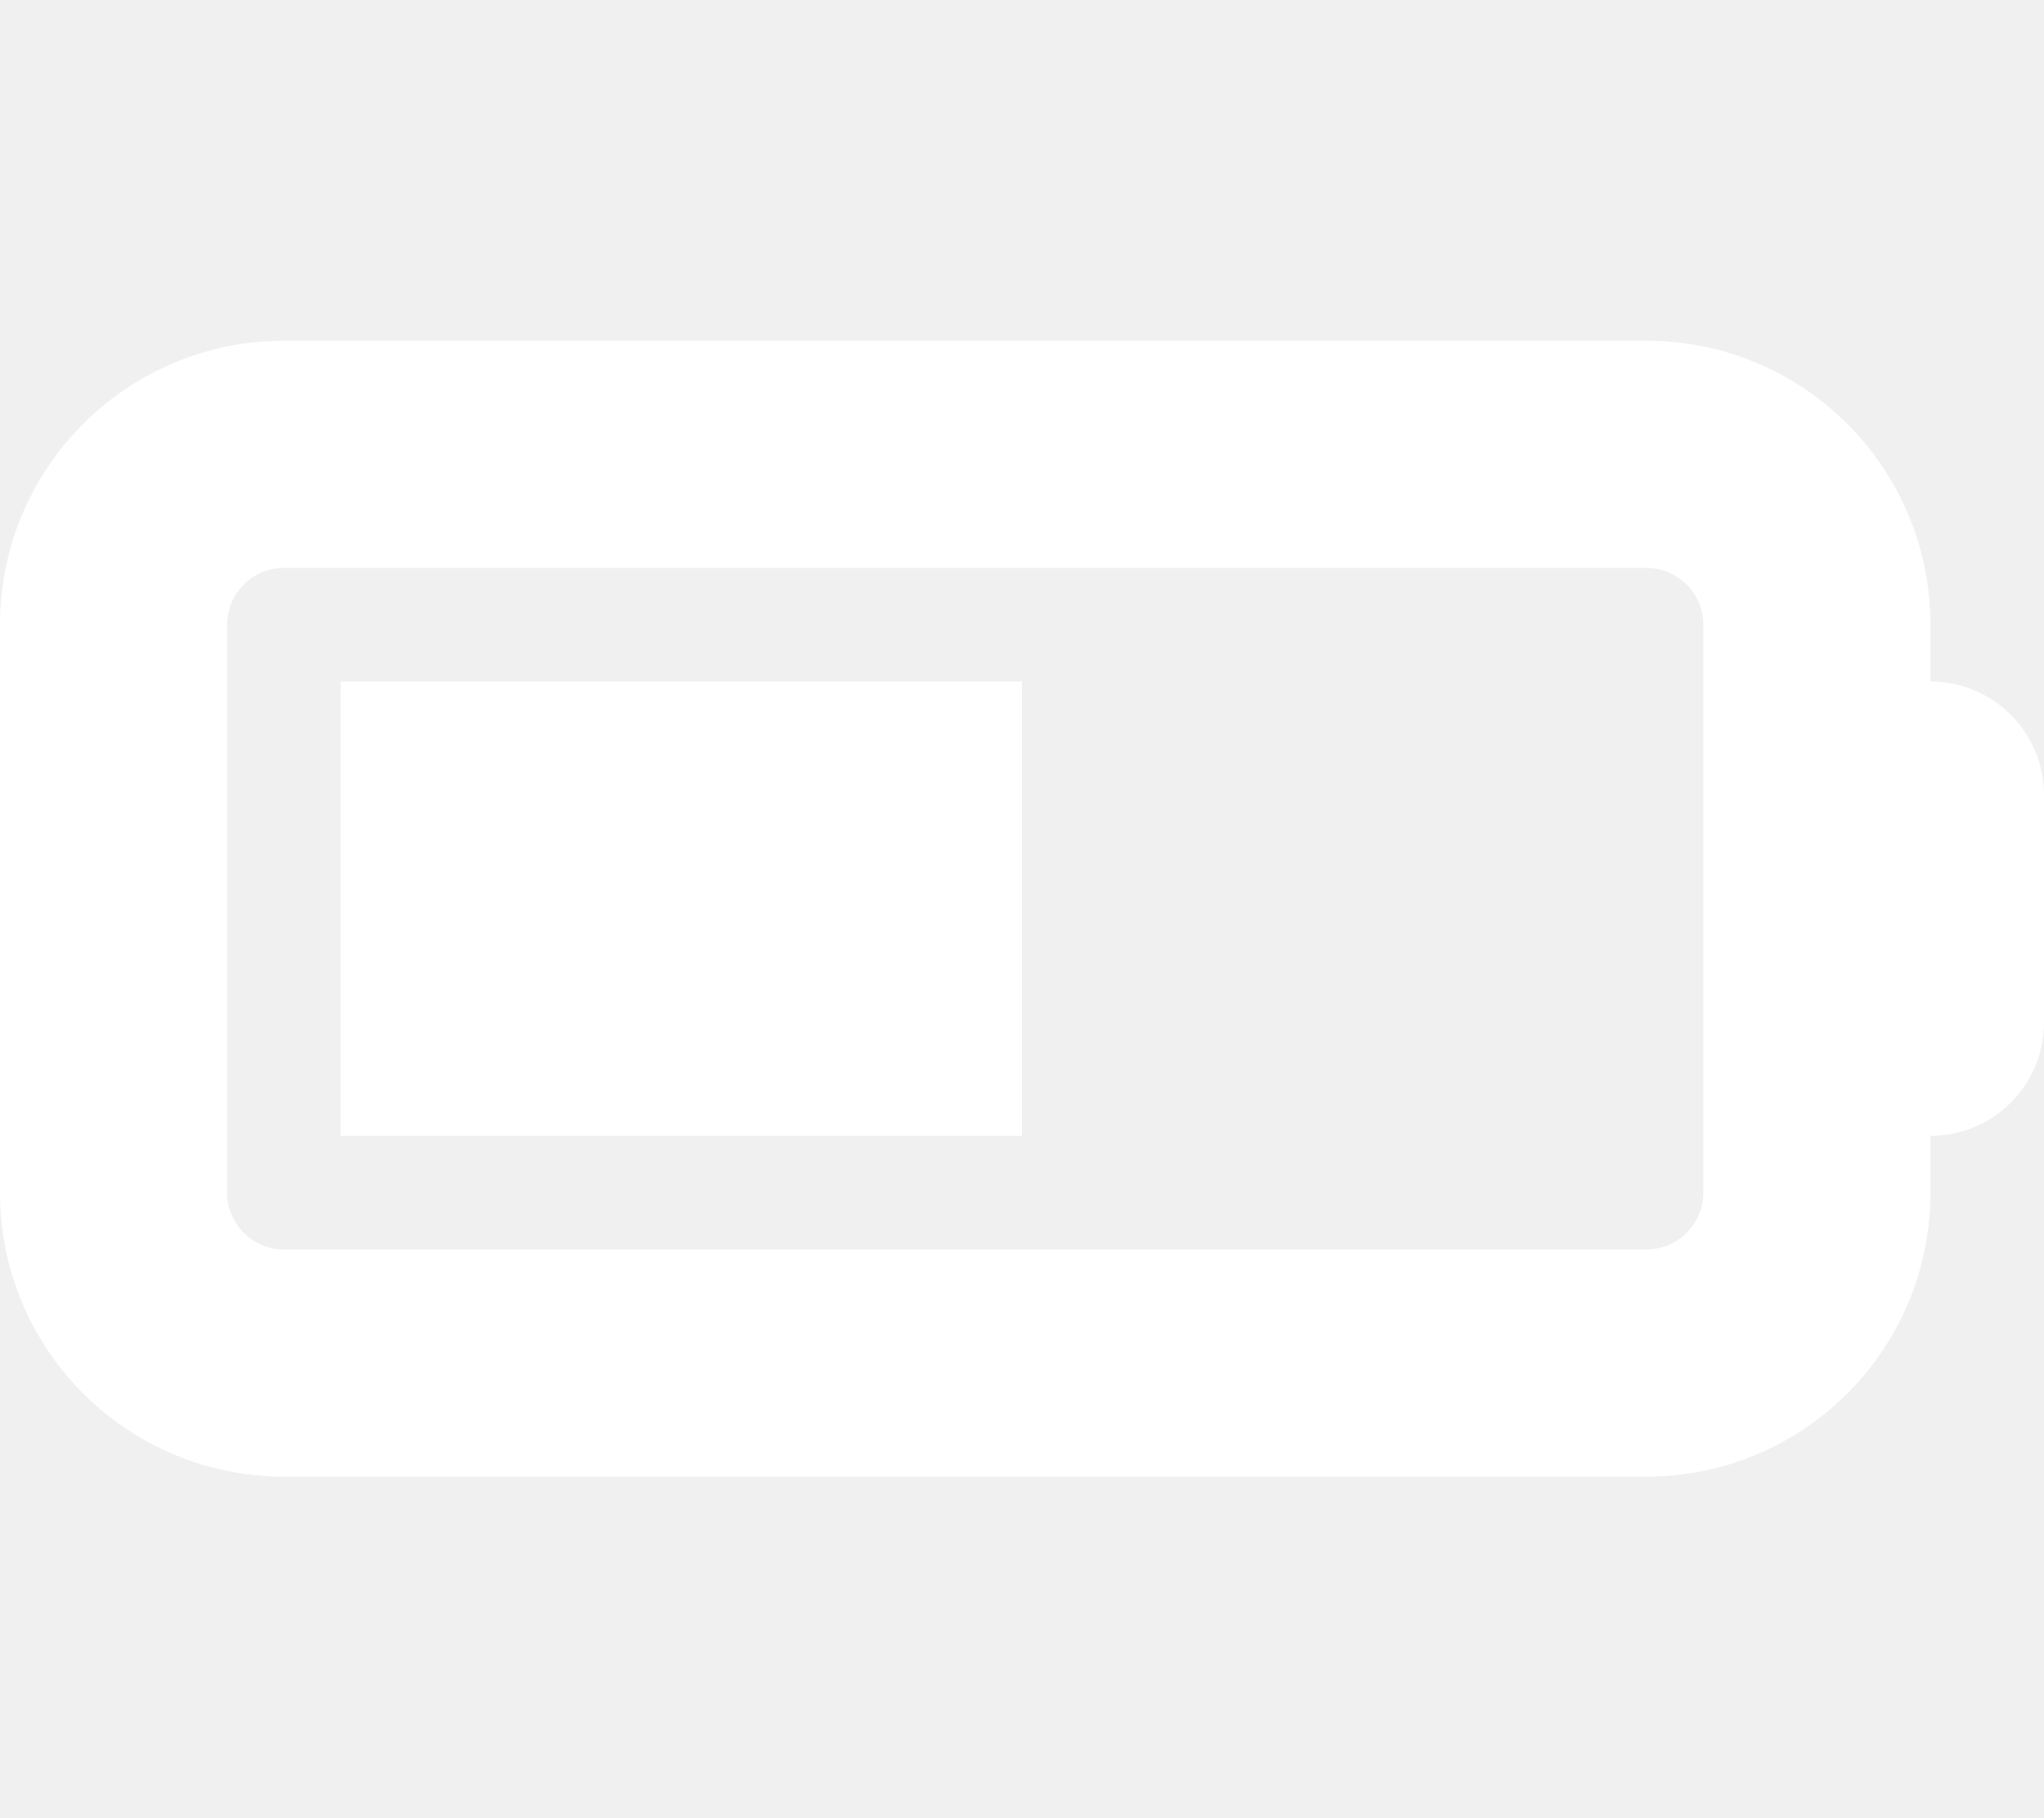
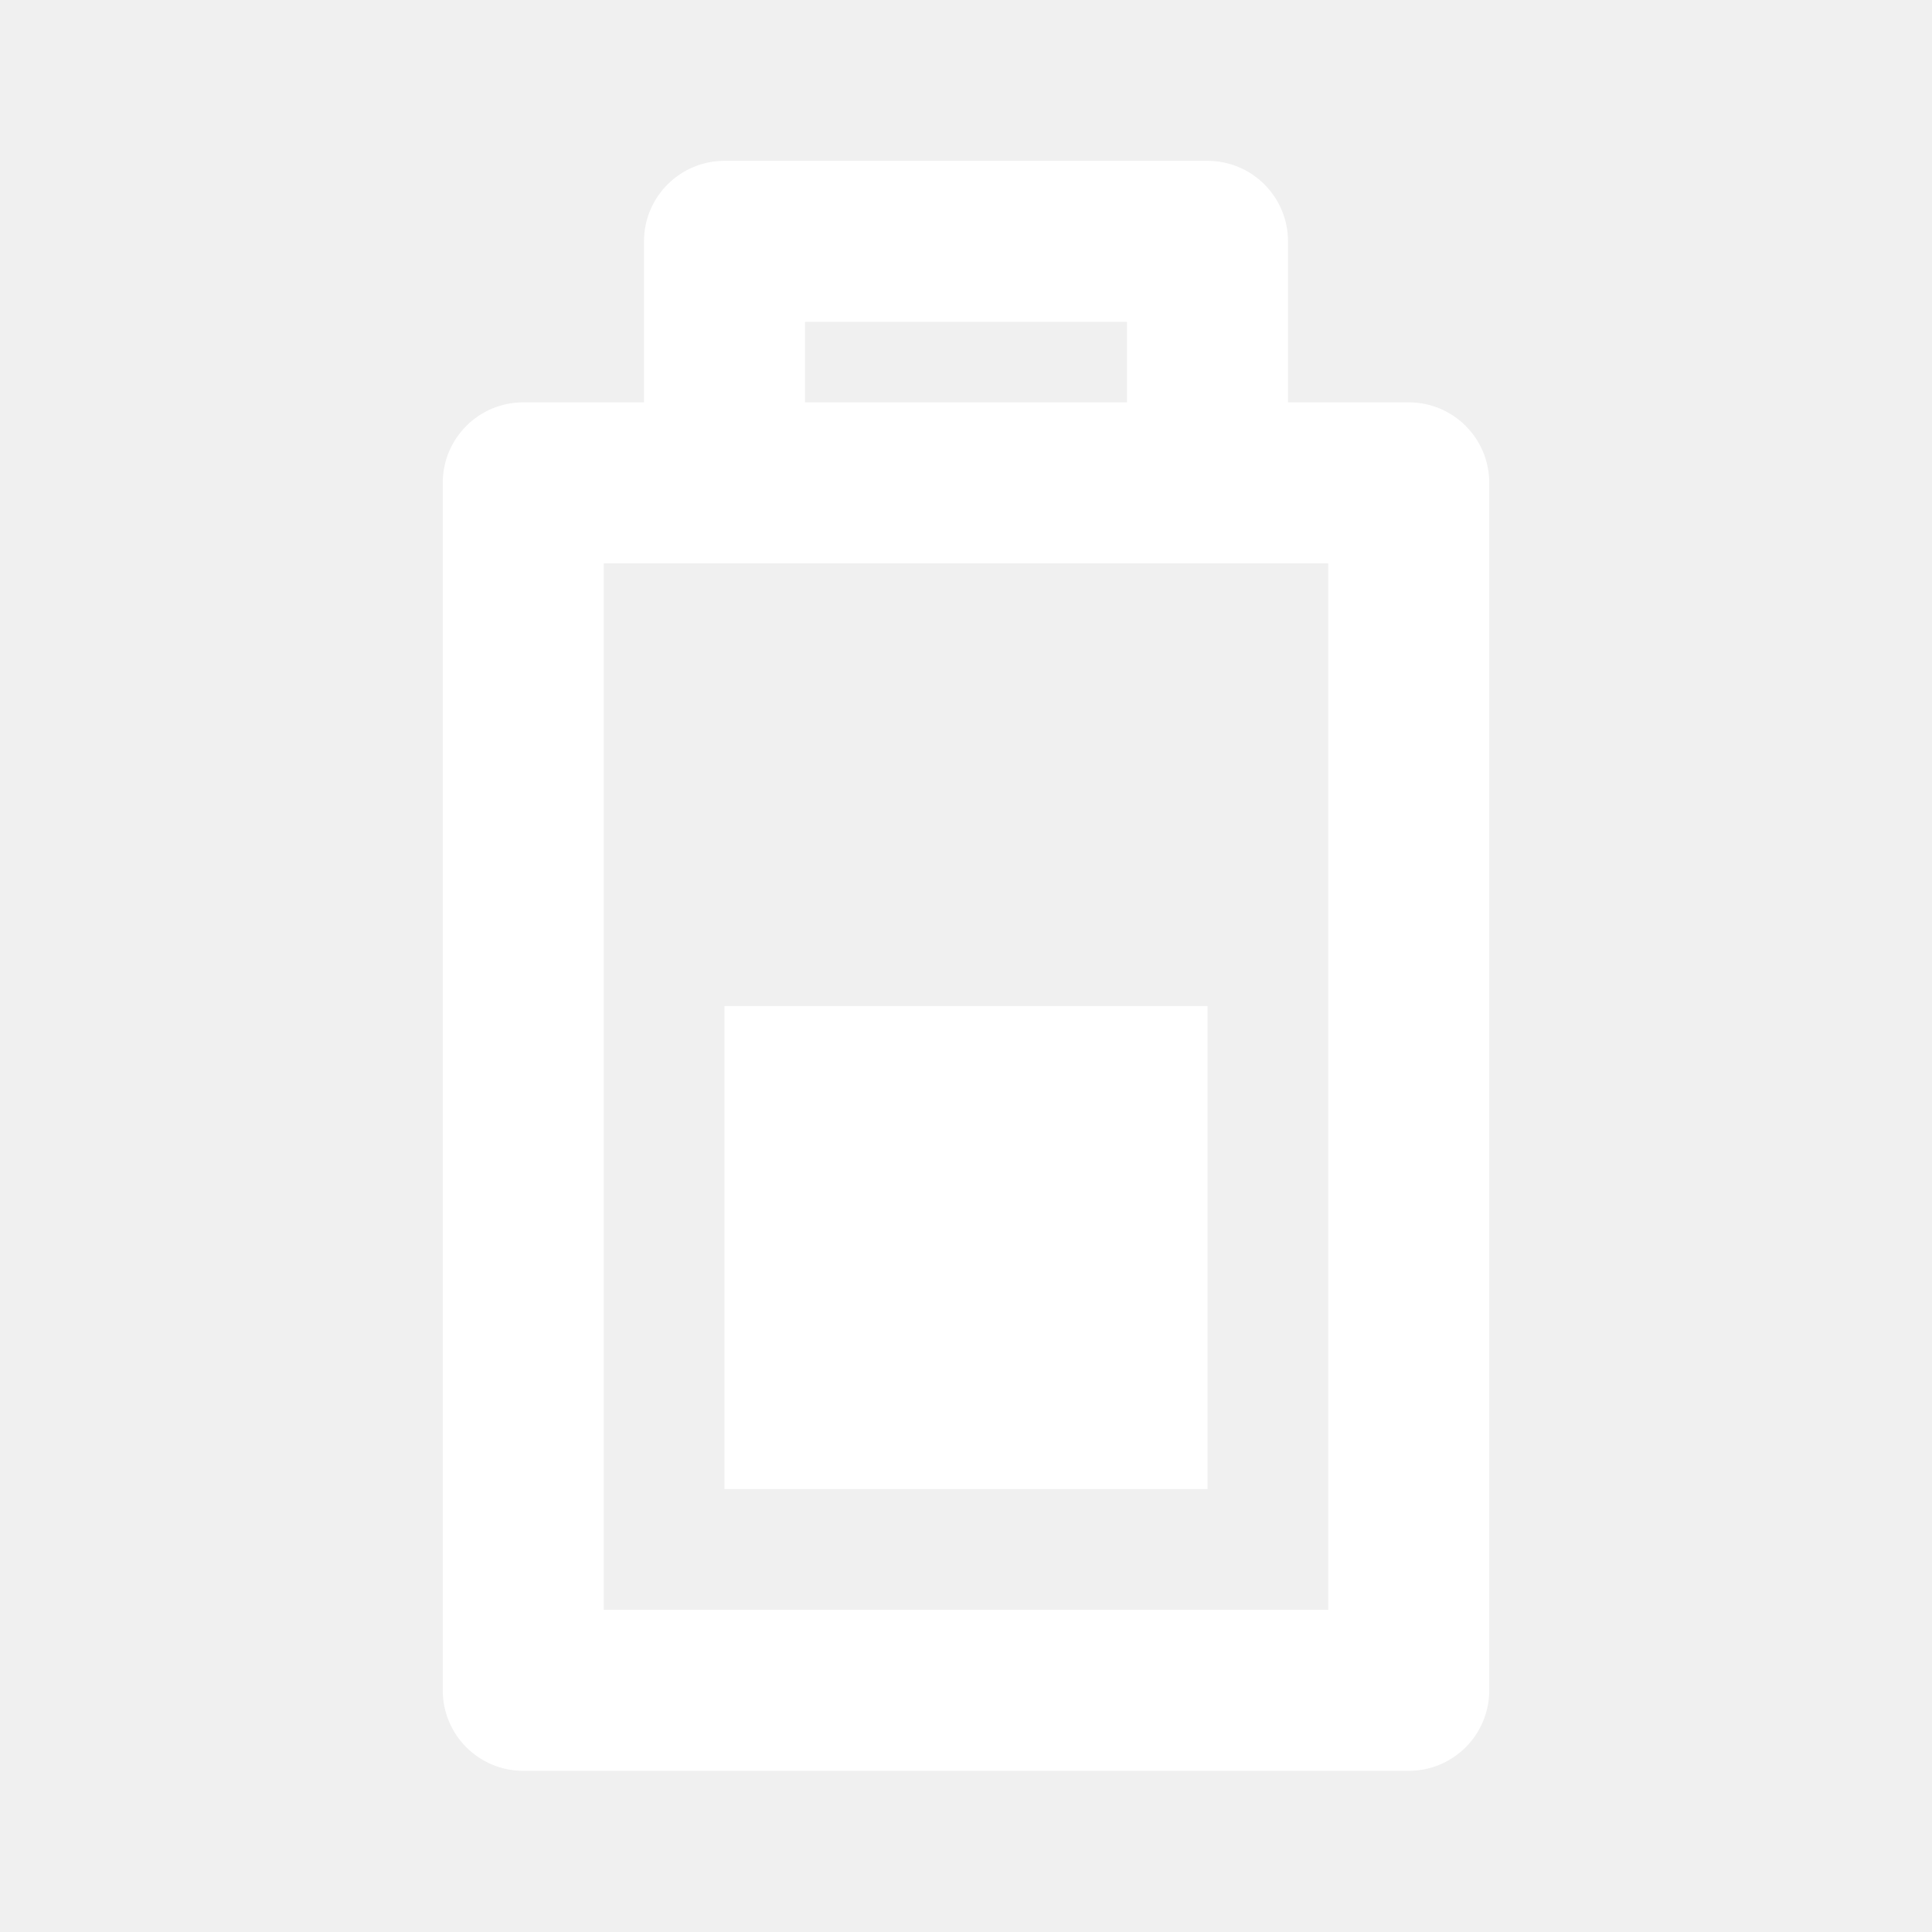
- <svg xmlns="http://www.w3.org/2000/svg" viewBox="0 0 576 512" version="1.1" id="svg4">
-   <defs id="defs8" />
-   <path d="M288 320H96V192H288V320zM0 176C0 131.8 35.82 96 80 96H464C508.2 96 544 131.8 544 176V192C561.7 192 576 206.3 576 224V288C576 305.7 561.7 320 544 320V336C544 380.2 508.2 416 464 416H80C35.82 416 0 380.2 0 336V176zM80 160C71.16 160 64 167.2 64 176V336C64 344.8 71.16 352 80 352H464C472.8 352 480 344.8 480 336V176C480 167.2 472.8 160 464 160H80z" id="path2" style="fill:#ffffff;fill-opacity:1" />
+ <svg xmlns="http://www.w3.org/2000/svg" viewBox="0 0 48 48" style="enable-background:new 0 0 48 48" xml:space="preserve" version="1.1" id="svg11">
+   <defs id="defs15" />
+   <style id="style2">.st3{display:none}</style>
+   <g id="Your_Icons">
+     <path d="M0-.004h48v48H0v-48z" style="fill:none" id="path4" />
+     <path d="M35 9.996h-3v-4a2 2 0 0 0-2-2H18a2 2 0 0 0-2 2v4h-3a2 2 0 0 0-2 2v30a2 2 0 0 0 2 2h22a2 2 0 0 0 2-2v-30a2 2 0 0 0-2-2zm-15-2h8v2h-8v-2zm13 32H15v-26h18v26z" id="path6" style="fill:#ffffff;fill-opacity:1" />
+     <path d="M30 36.996H18v-12h12v12z" id="path8" style="fill:#ffffff;fill-opacity:1" />
+   </g>
</svg>
